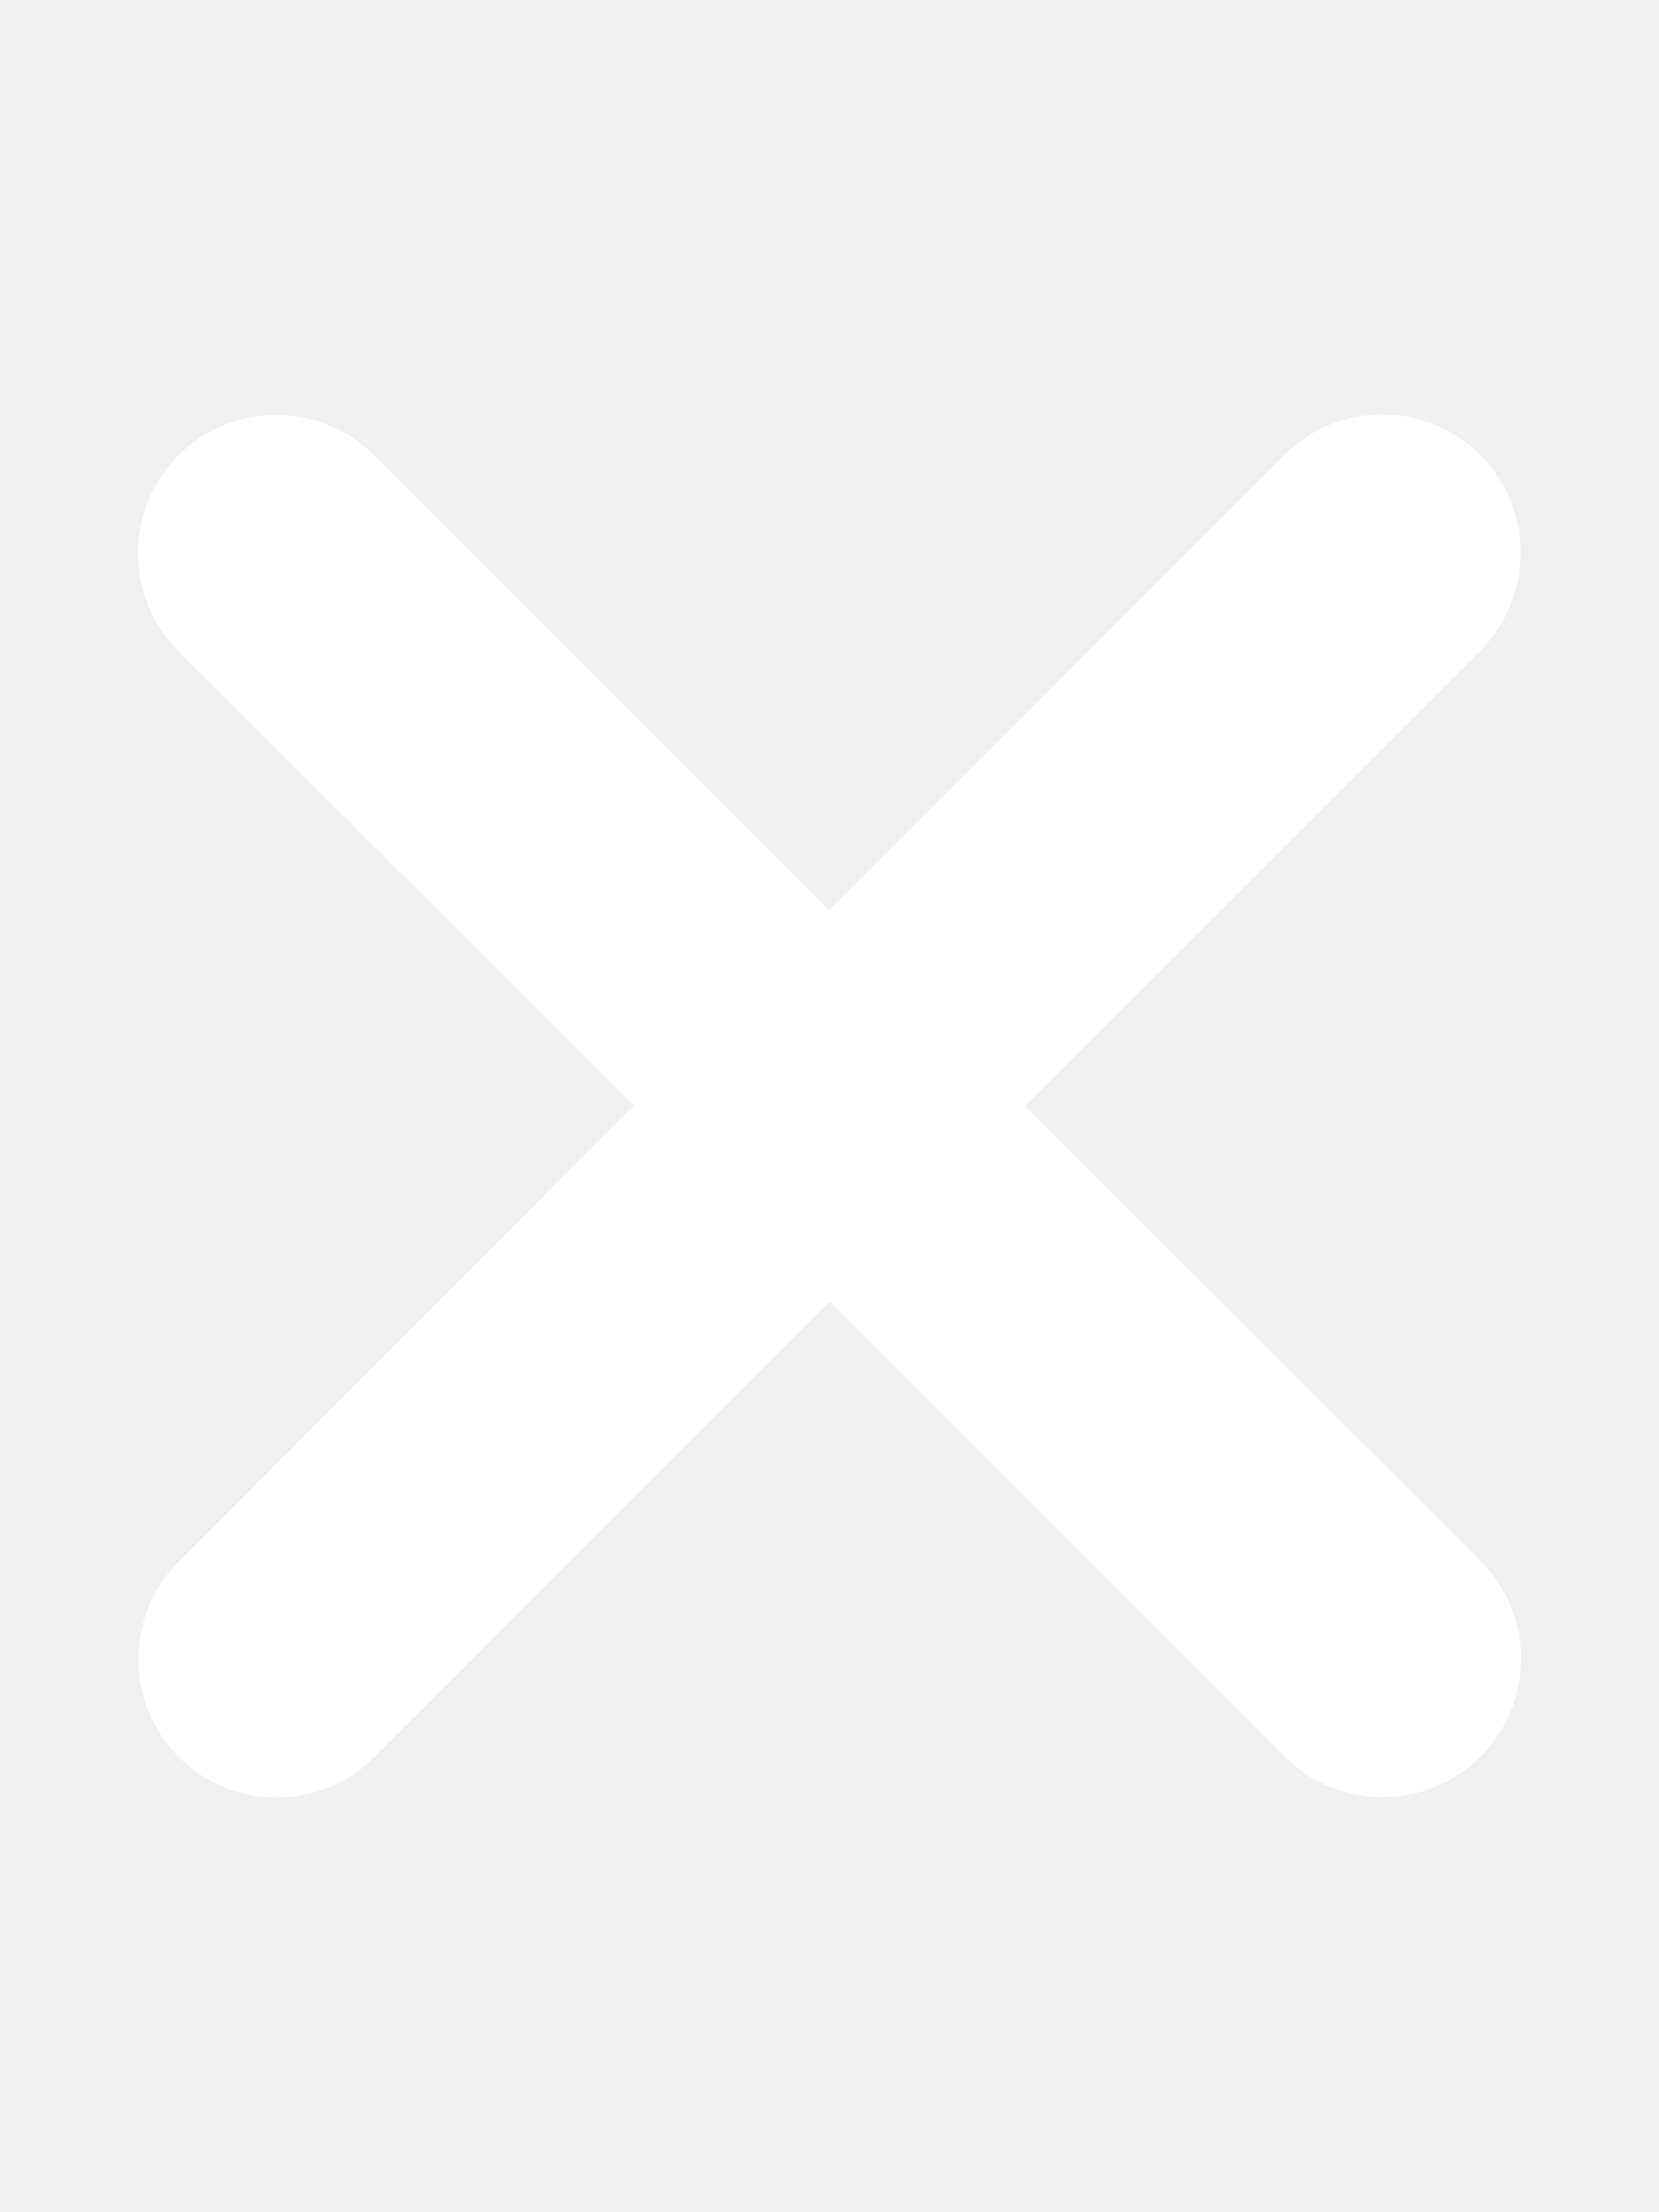
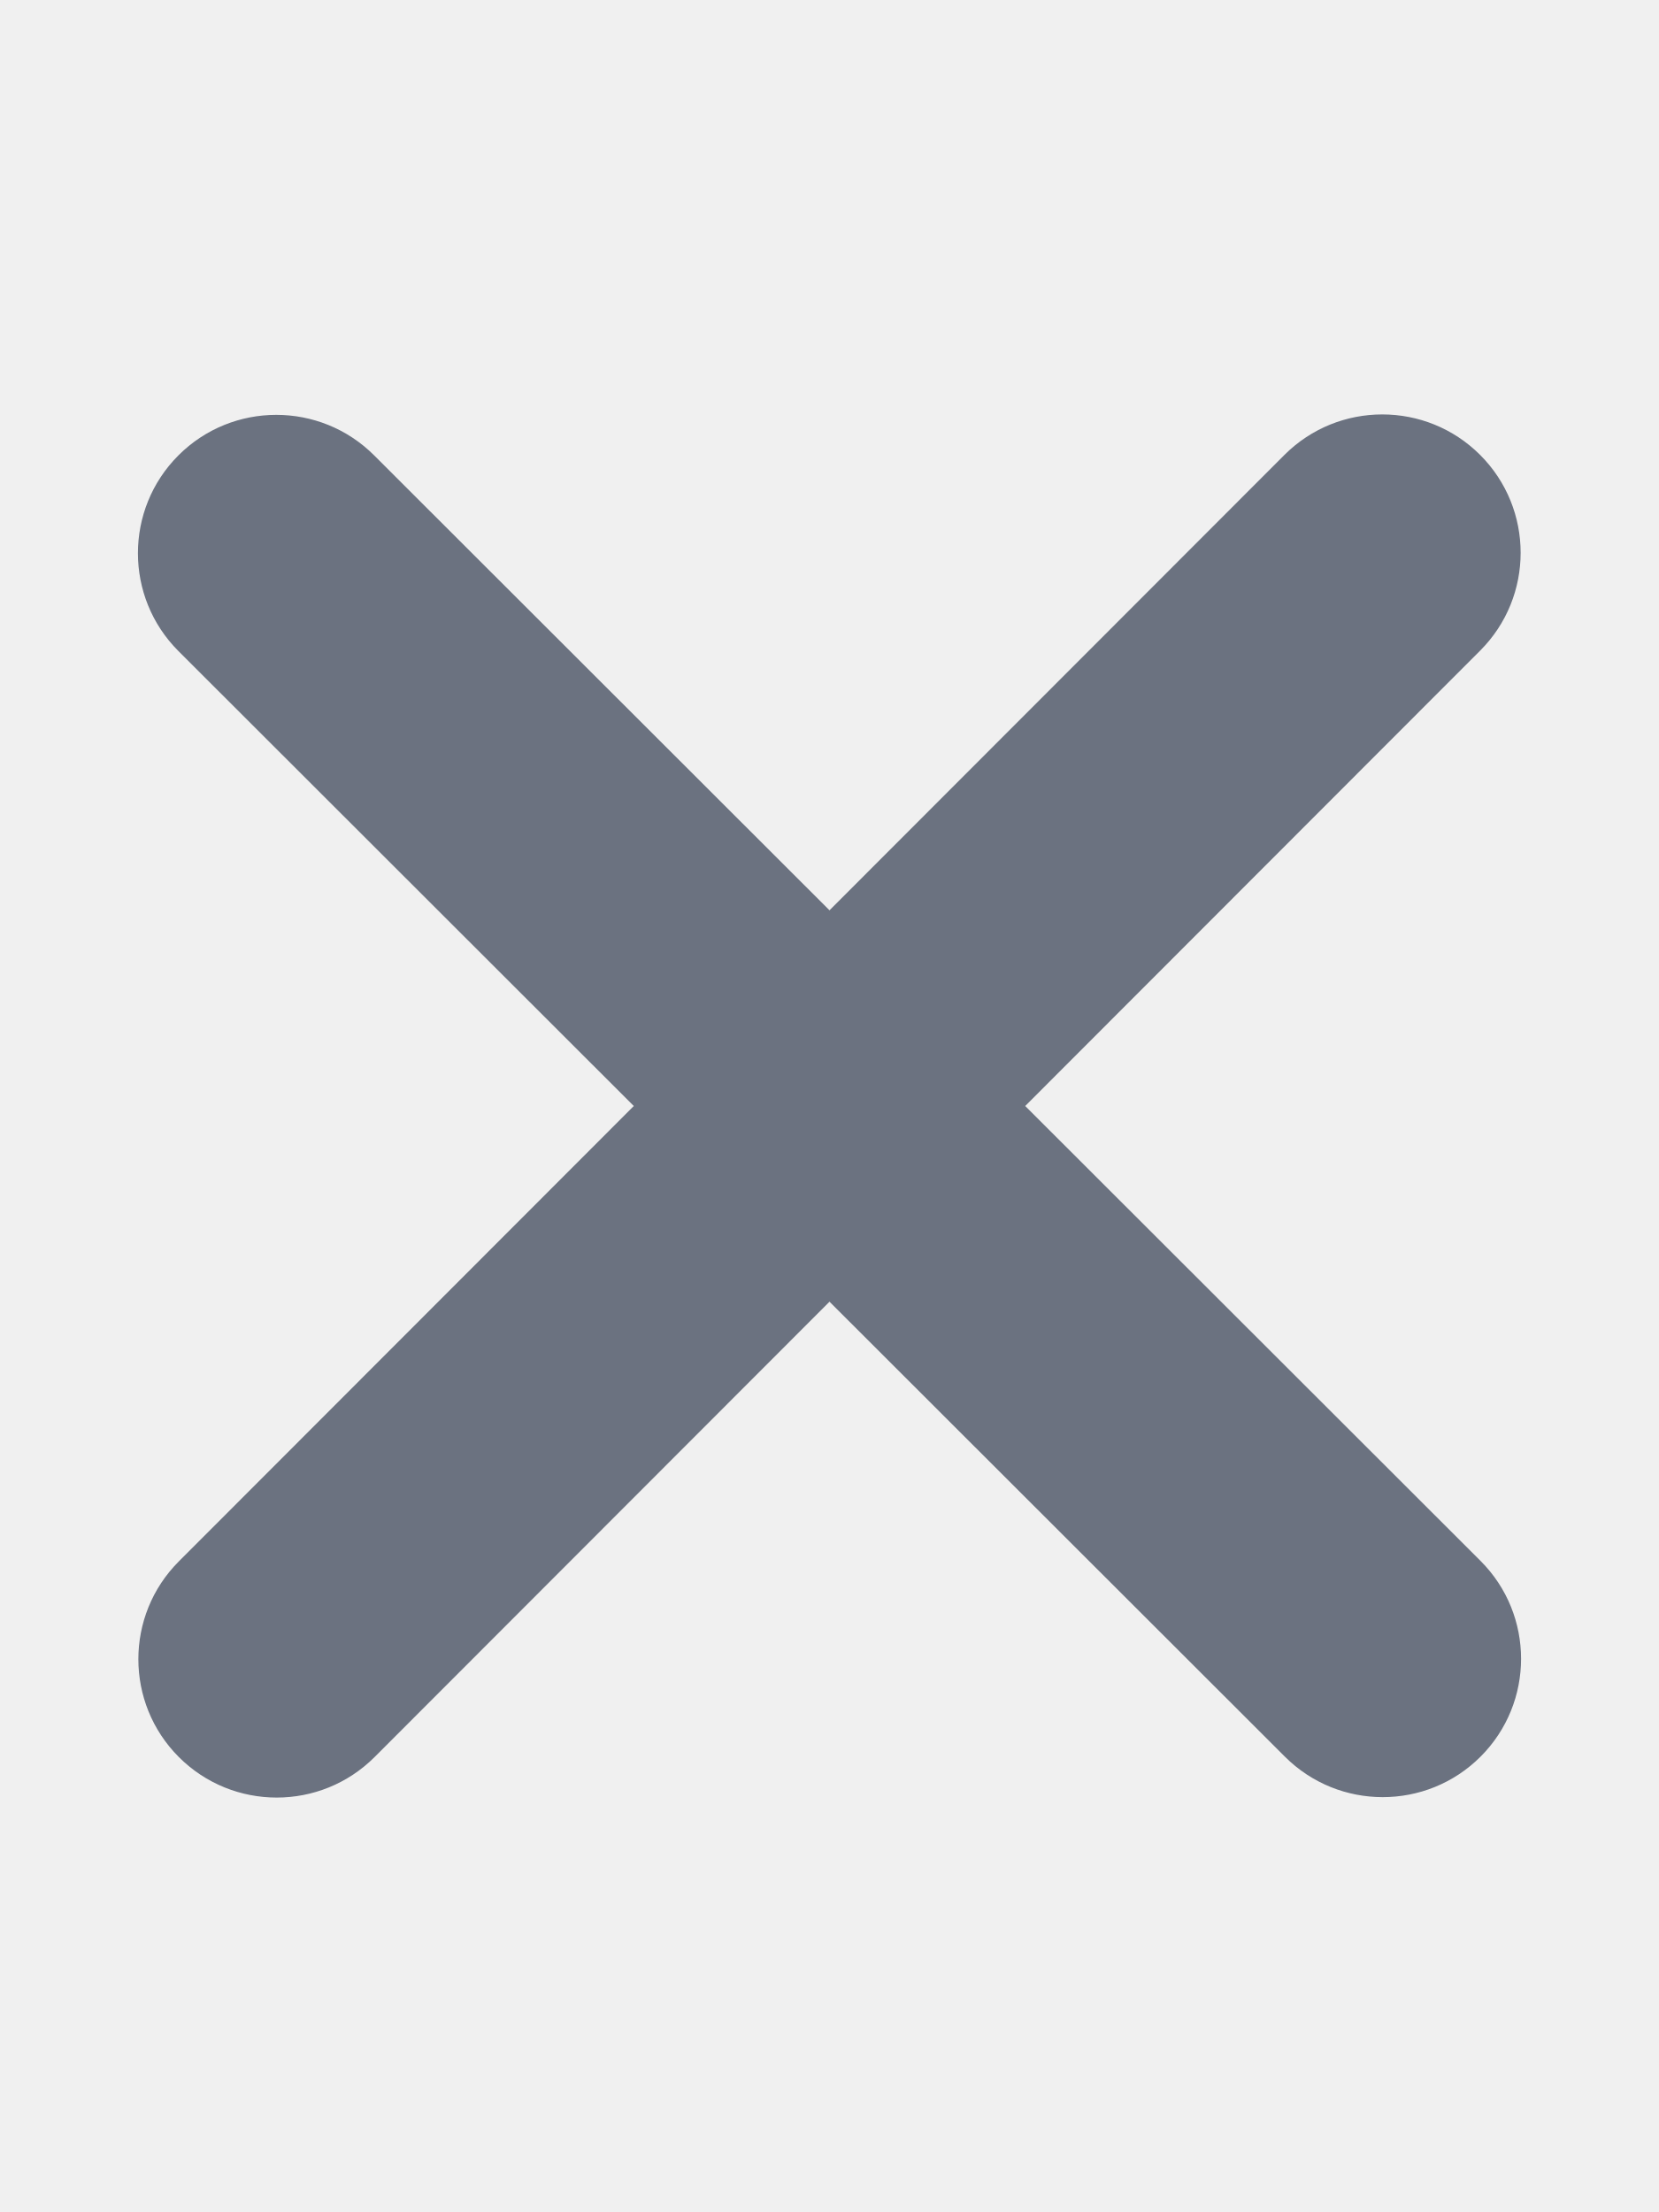
<svg xmlns="http://www.w3.org/2000/svg" viewBox="0 0 384 512">
-   <path fill="#ffffff" d="M342.6 150.6c12.5-12.5 12.5-32.8 0-45.3s-32.8-12.5-45.3 0L192 210.7 86.6 105.4c-12.5-12.5-32.8-12.5-45.3 0s-12.5 32.8 0 45.3L146.7 256 41.4 361.4c-12.5 12.5-12.5 32.8 0 45.3s32.8 12.5 45.3 0L192 301.3 297.4 406.6c12.5 12.5 32.8 12.5 45.3 0s12.5-32.8 0-45.3L237.3 256 342.6 150.6z" />
+   <path fill="#6b7280" d="M342.6 150.6c12.5-12.5 12.5-32.8 0-45.3s-32.8-12.5-45.3 0L192 210.7 86.6 105.4c-12.5-12.5-32.8-12.5-45.3 0s-12.5 32.8 0 45.3L146.7 256 41.4 361.4c-12.5 12.5-12.5 32.8 0 45.3s32.8 12.5 45.3 0L192 301.3 297.4 406.6c12.5 12.5 32.8 12.5 45.3 0s12.5-32.8 0-45.3L237.3 256 342.6 150.6z" />
</svg>
